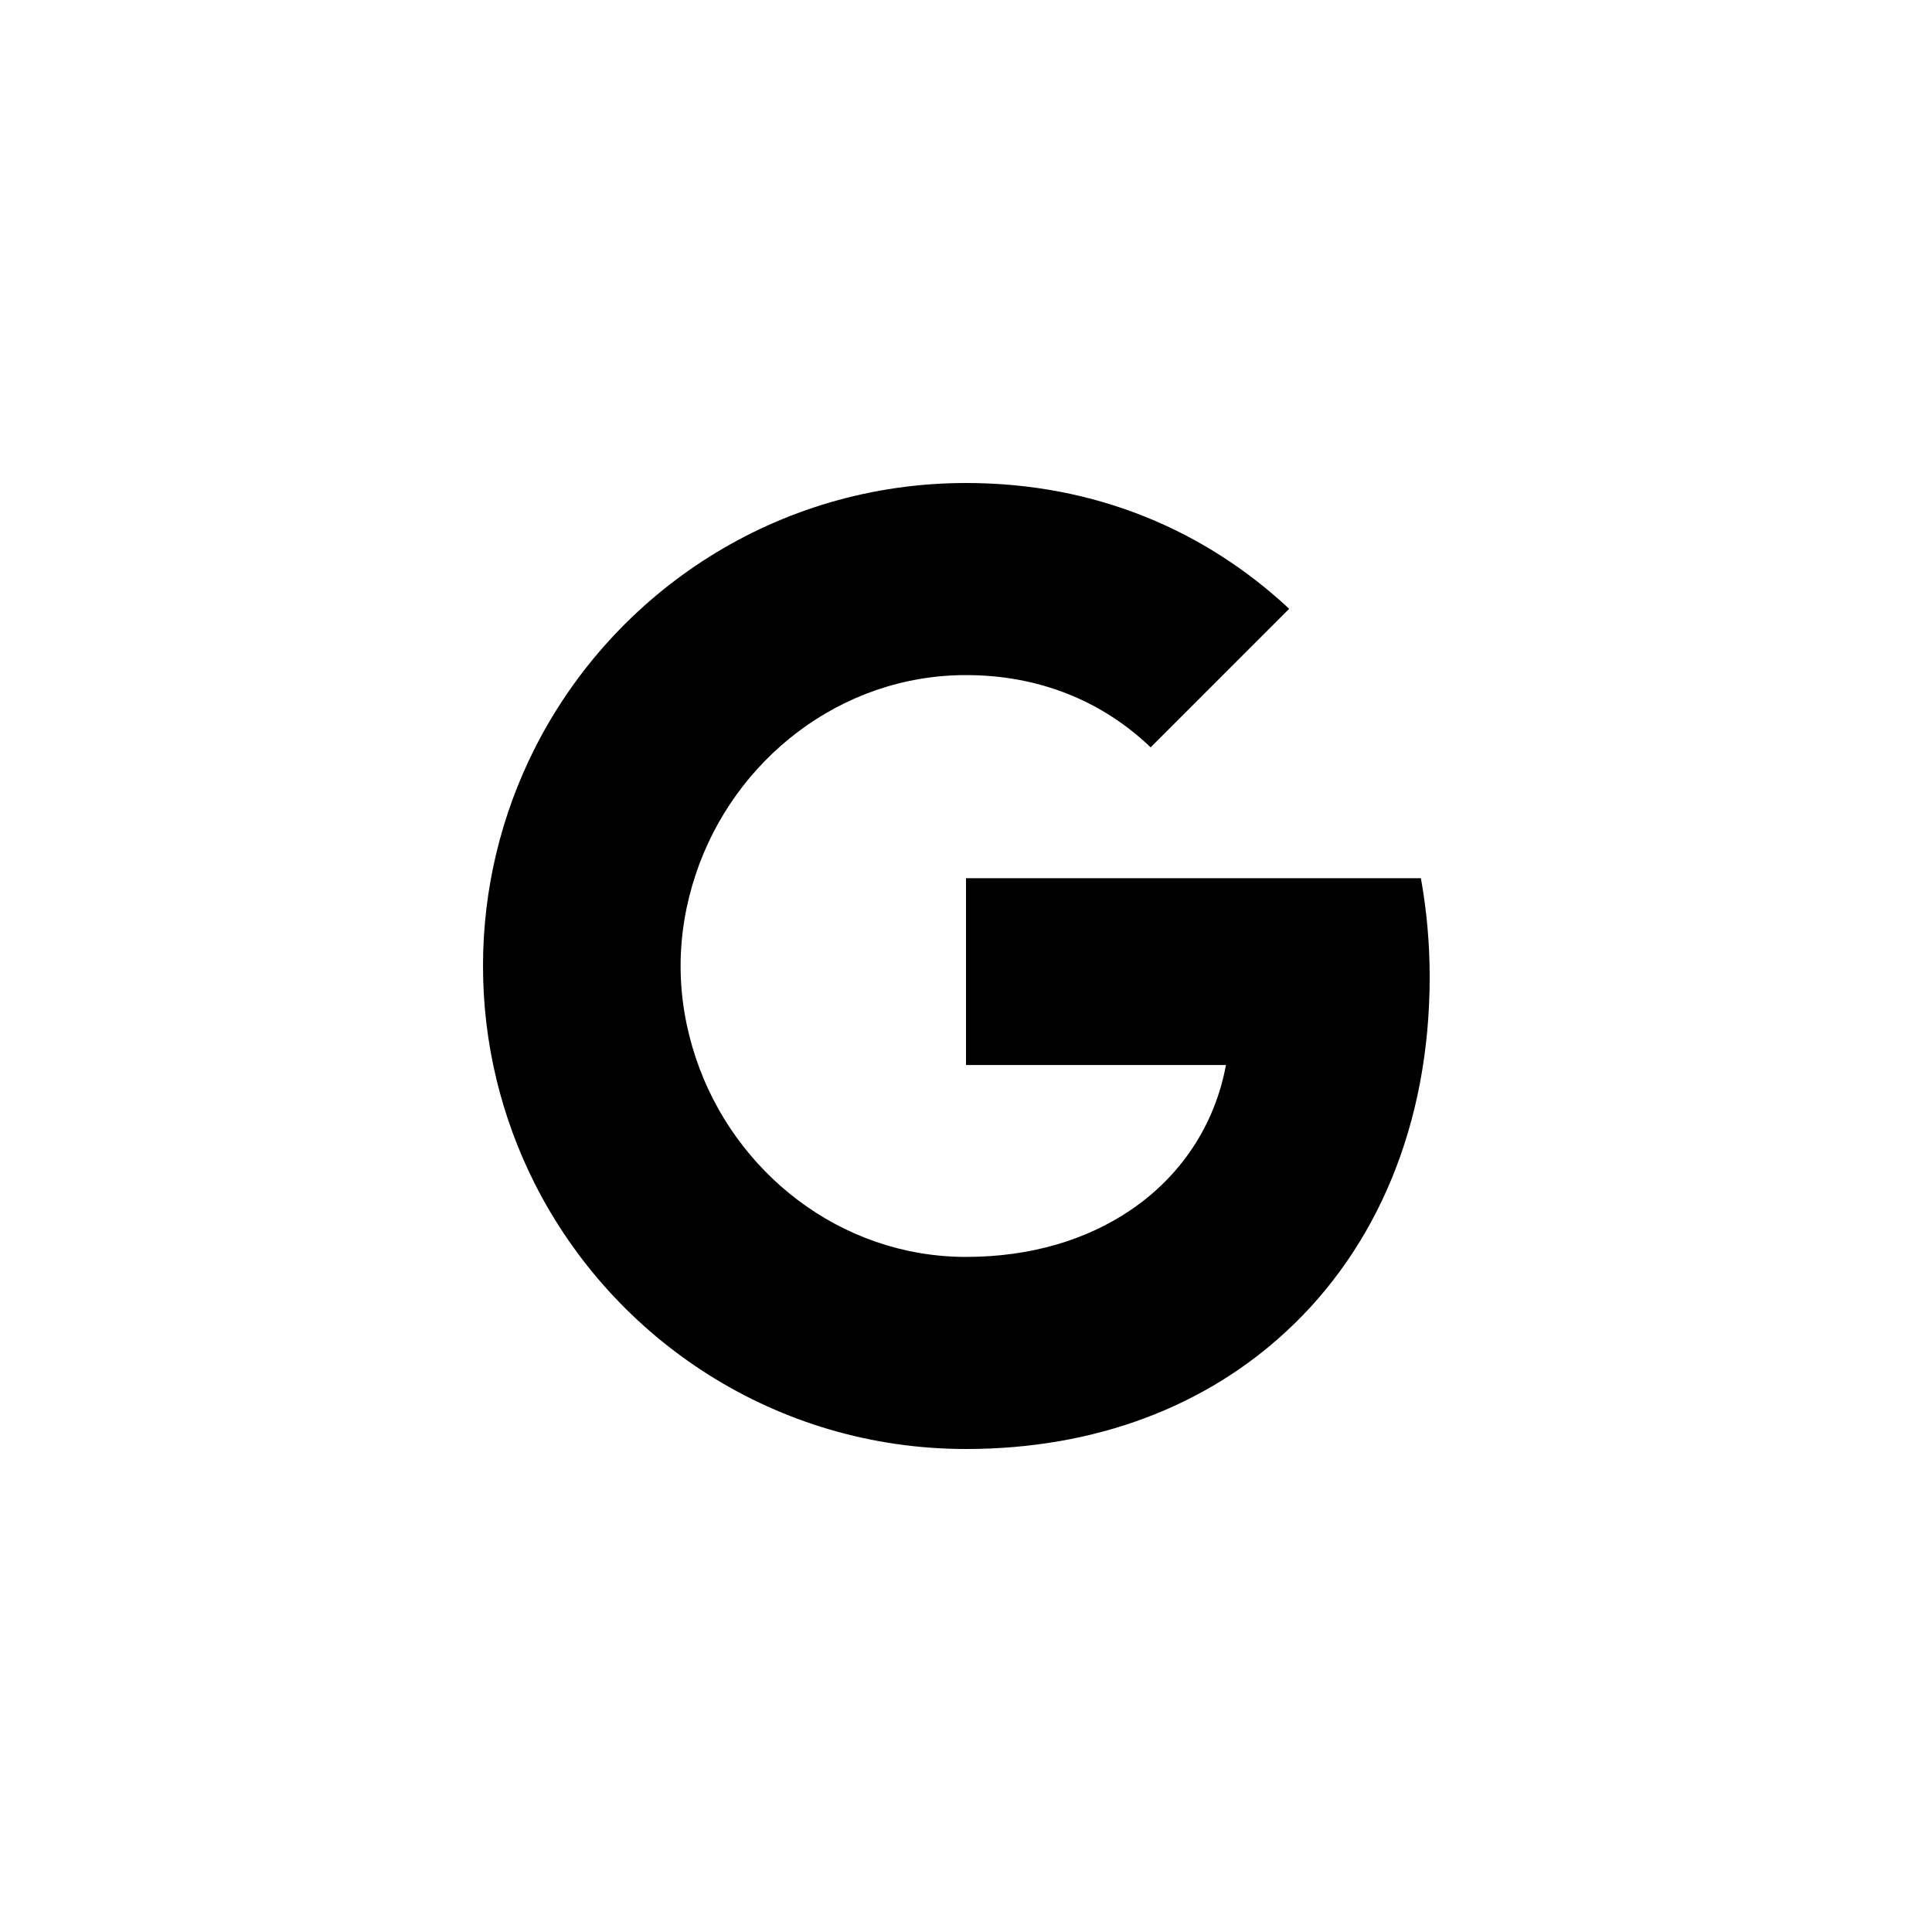
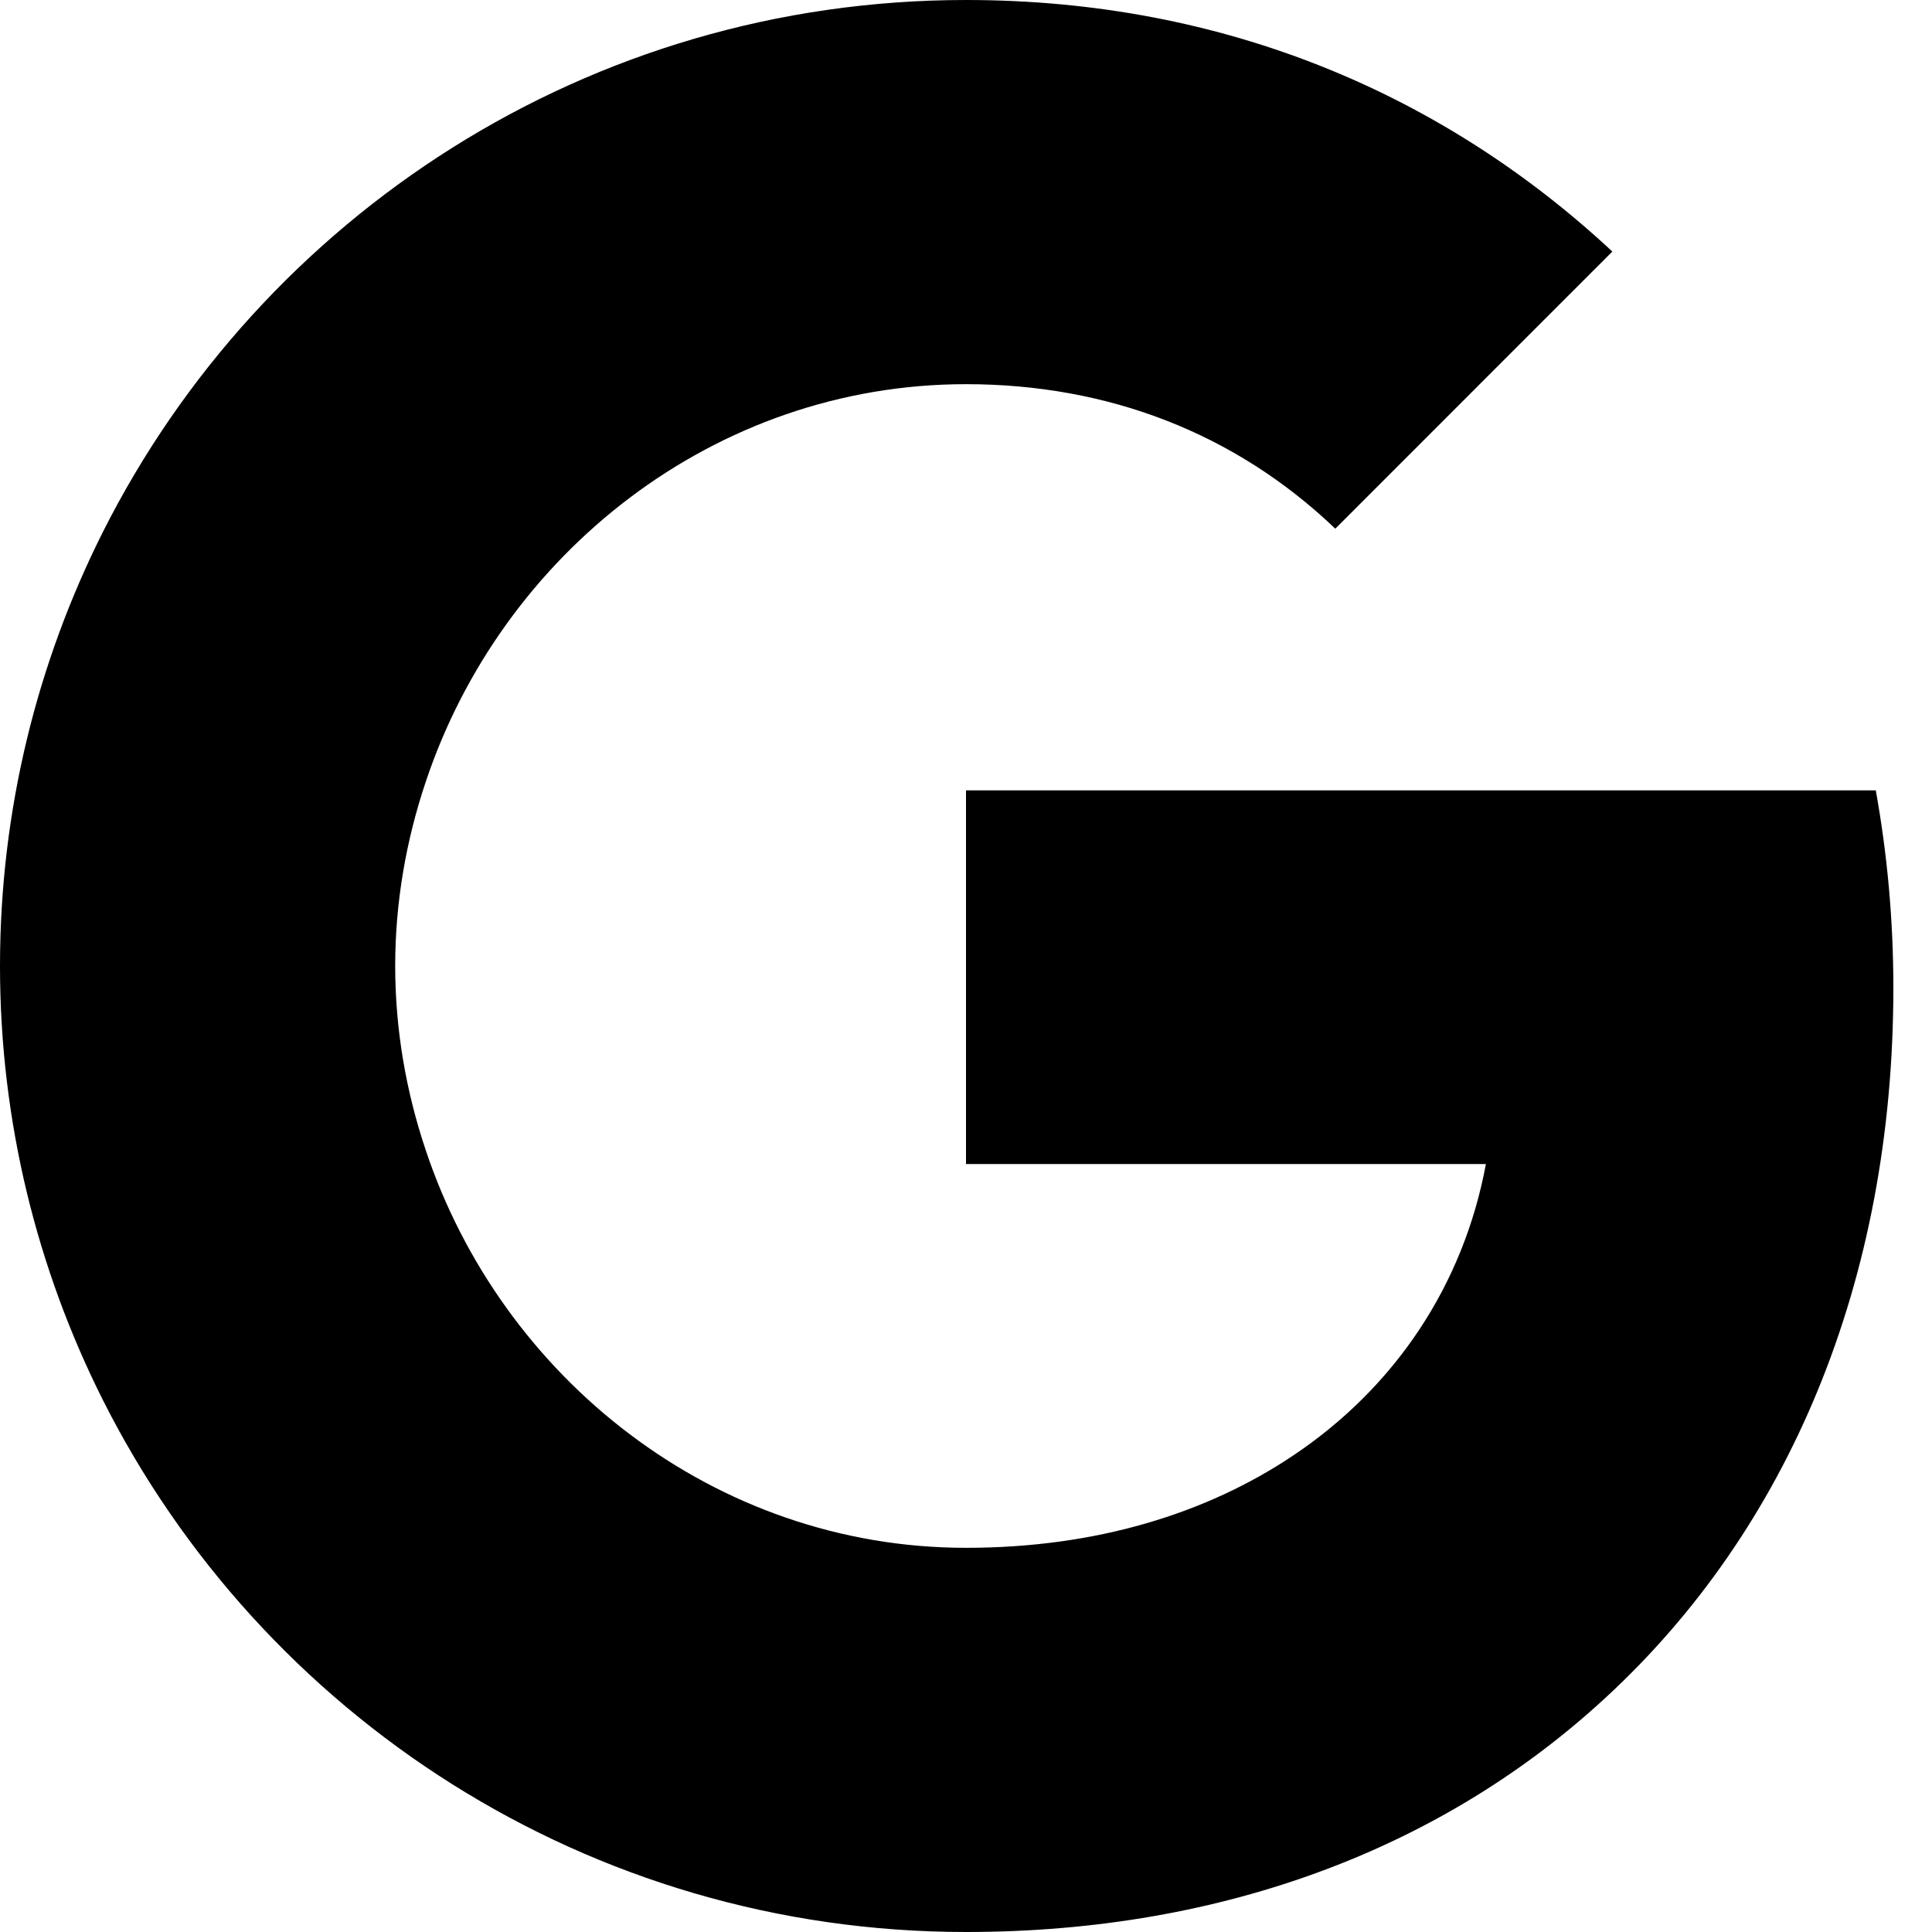
- <svg xmlns="http://www.w3.org/2000/svg" viewBox="0 0 40 40" fill="none" role="img">
+ <svg xmlns="http://www.w3.org/2000/svg" viewBox="10 10 20 20" fill="none" role="img">
  <path d="M29.6 20.227C29.6 19.518 29.536 18.836 29.418 18.182H20V22.05H25.382C25.15 23.3 24.445 24.359 23.386 25.068V27.577H26.618C28.509 25.836 29.6 23.273 29.6 20.227Z" fill="#000" />
  <path d="M20 30C22.7 30 24.964 29.105 26.618 27.577L23.386 25.068C22.491 25.668 21.345 26.023 20 26.023C17.395 26.023 15.191 24.264 14.405 21.9H11.064V24.491C12.709 27.759 16.091 30 20 30Z" fill="#000" />
  <path d="M14.405 21.9C14.204 21.3 14.091 20.659 14.091 20C14.091 19.341 14.204 18.7 14.405 18.1V15.509H11.064C10.386 16.859 10 18.386 10 20C10 21.614 10.386 23.141 11.064 24.491L14.405 21.9Z" fill="#000" />
  <path d="M20 13.977C21.468 13.977 22.786 14.482 23.823 15.473L26.691 12.604C24.959 10.991 22.695 10 20 10C16.091 10 12.709 12.241 11.064 15.509L14.405 18.1C15.191 15.736 17.395 13.977 20 13.977Z" fill="#000" />
</svg>
